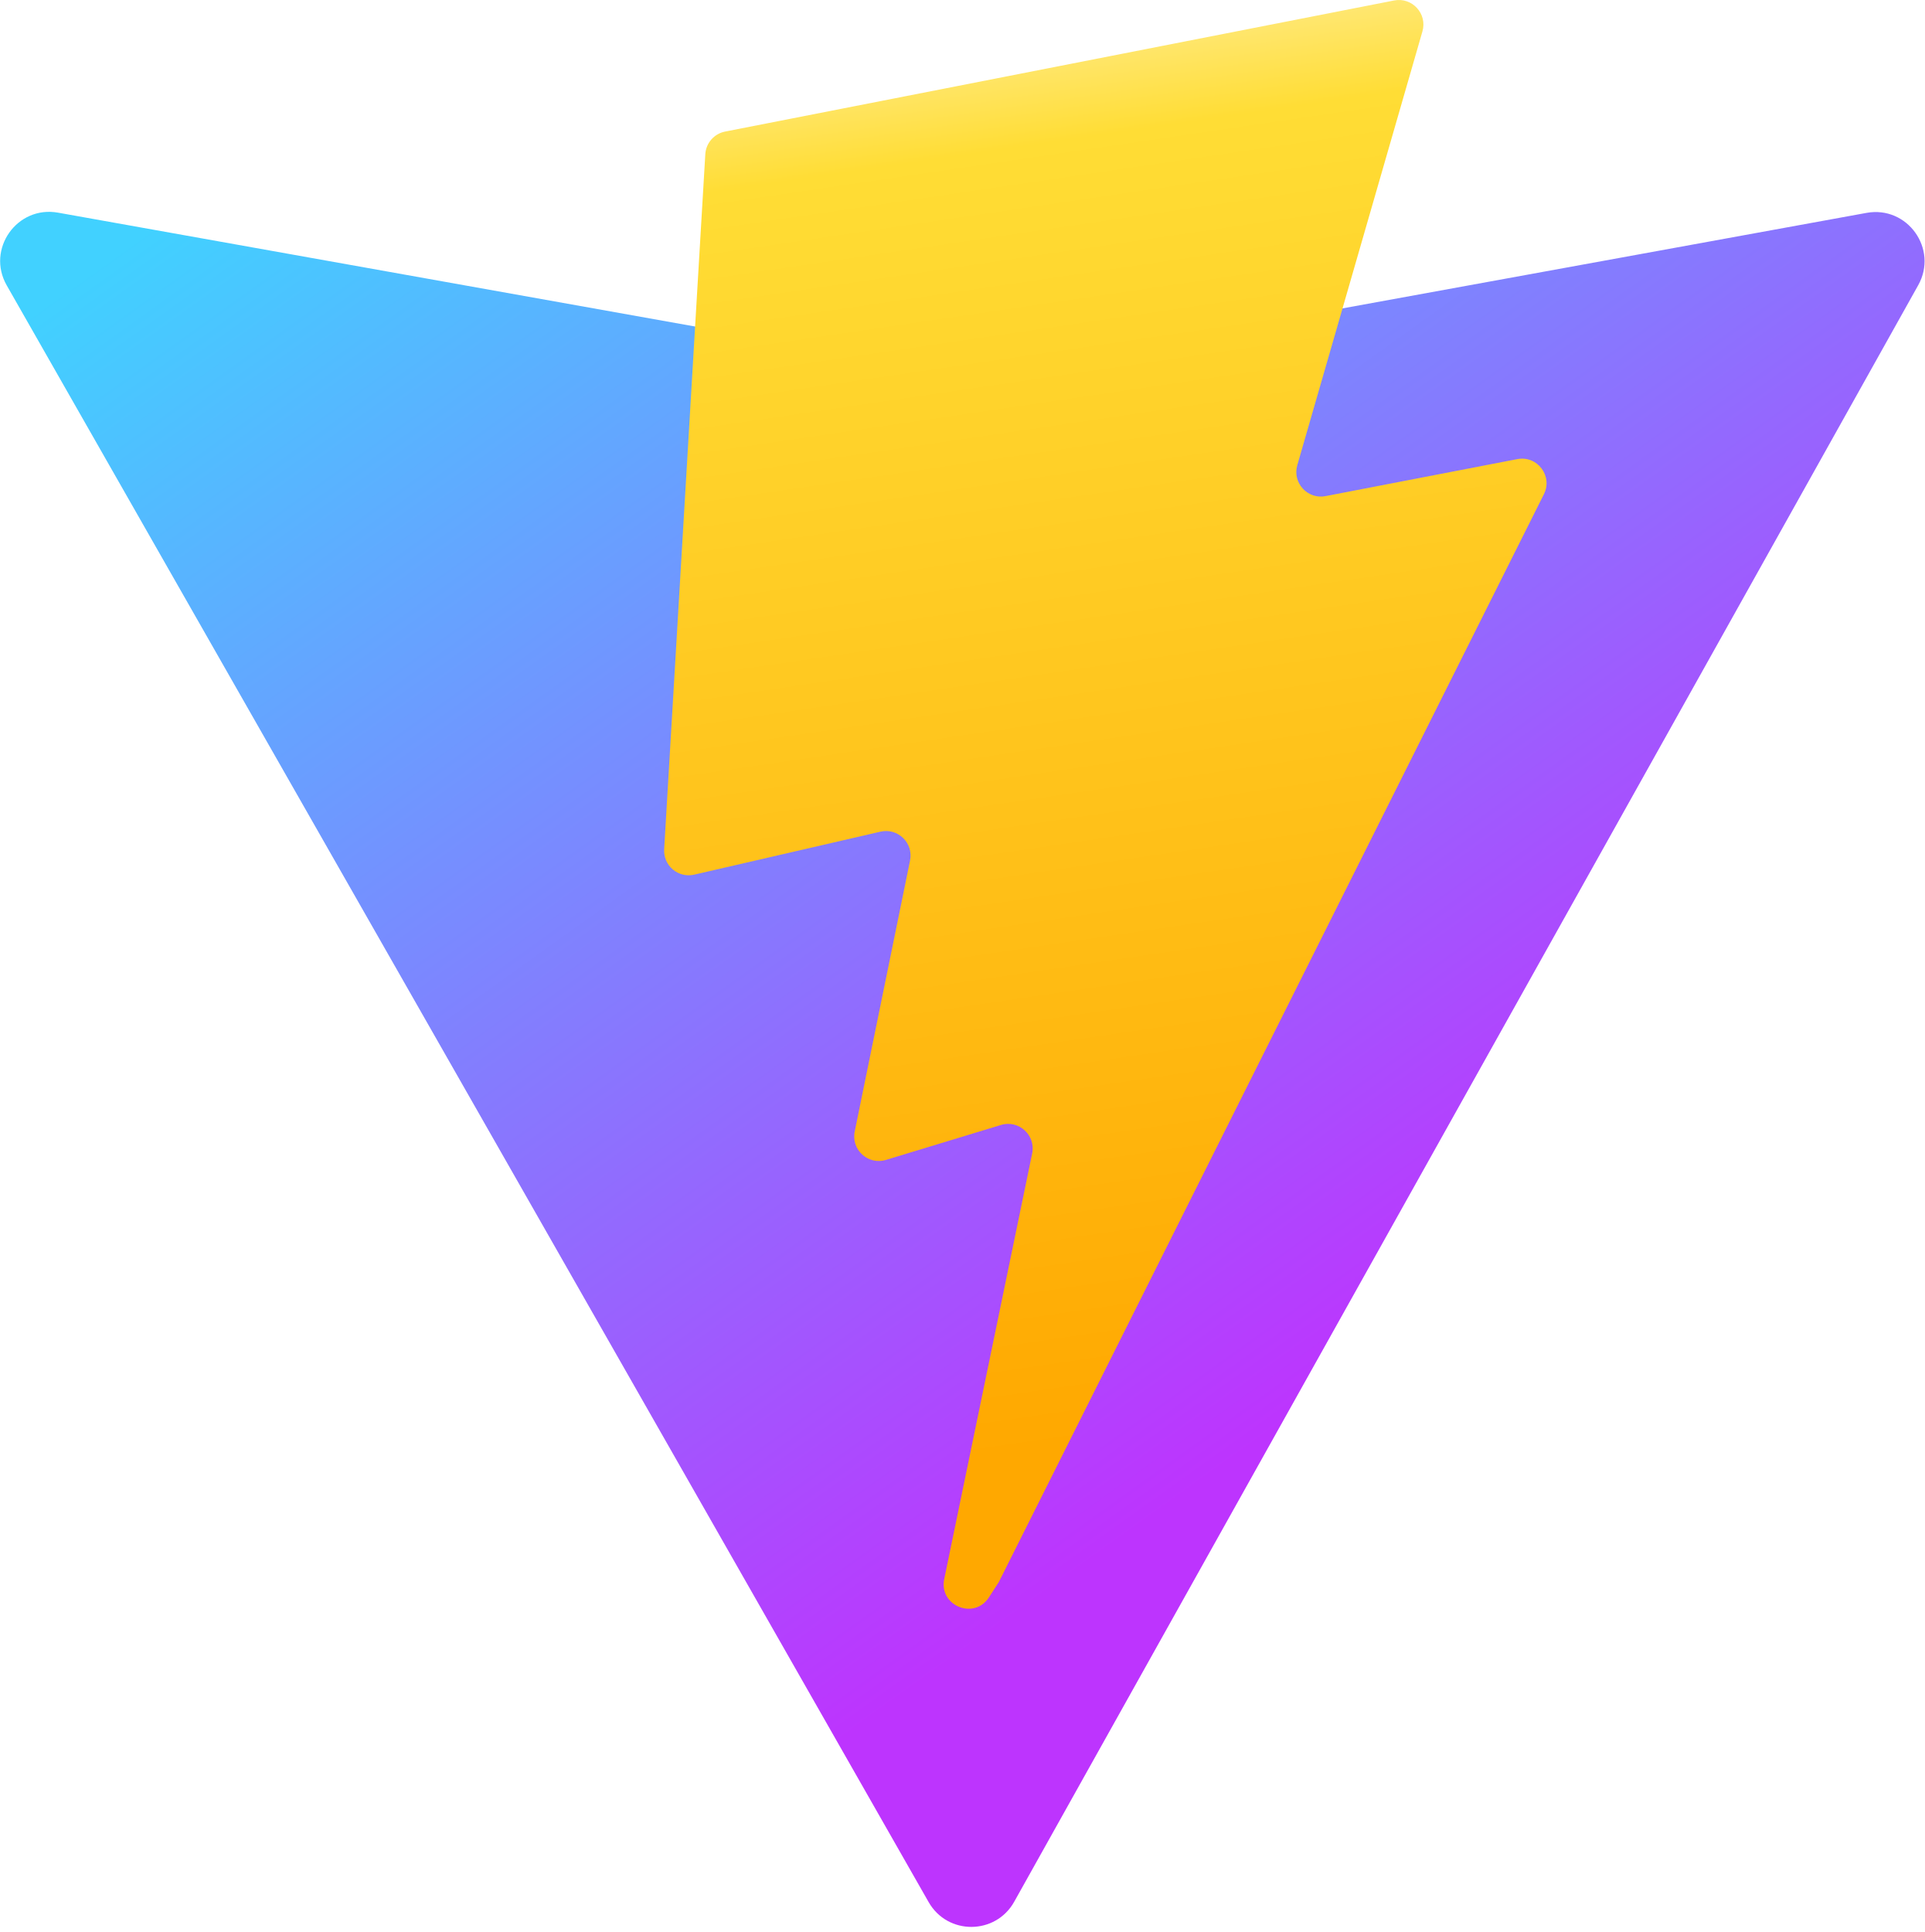
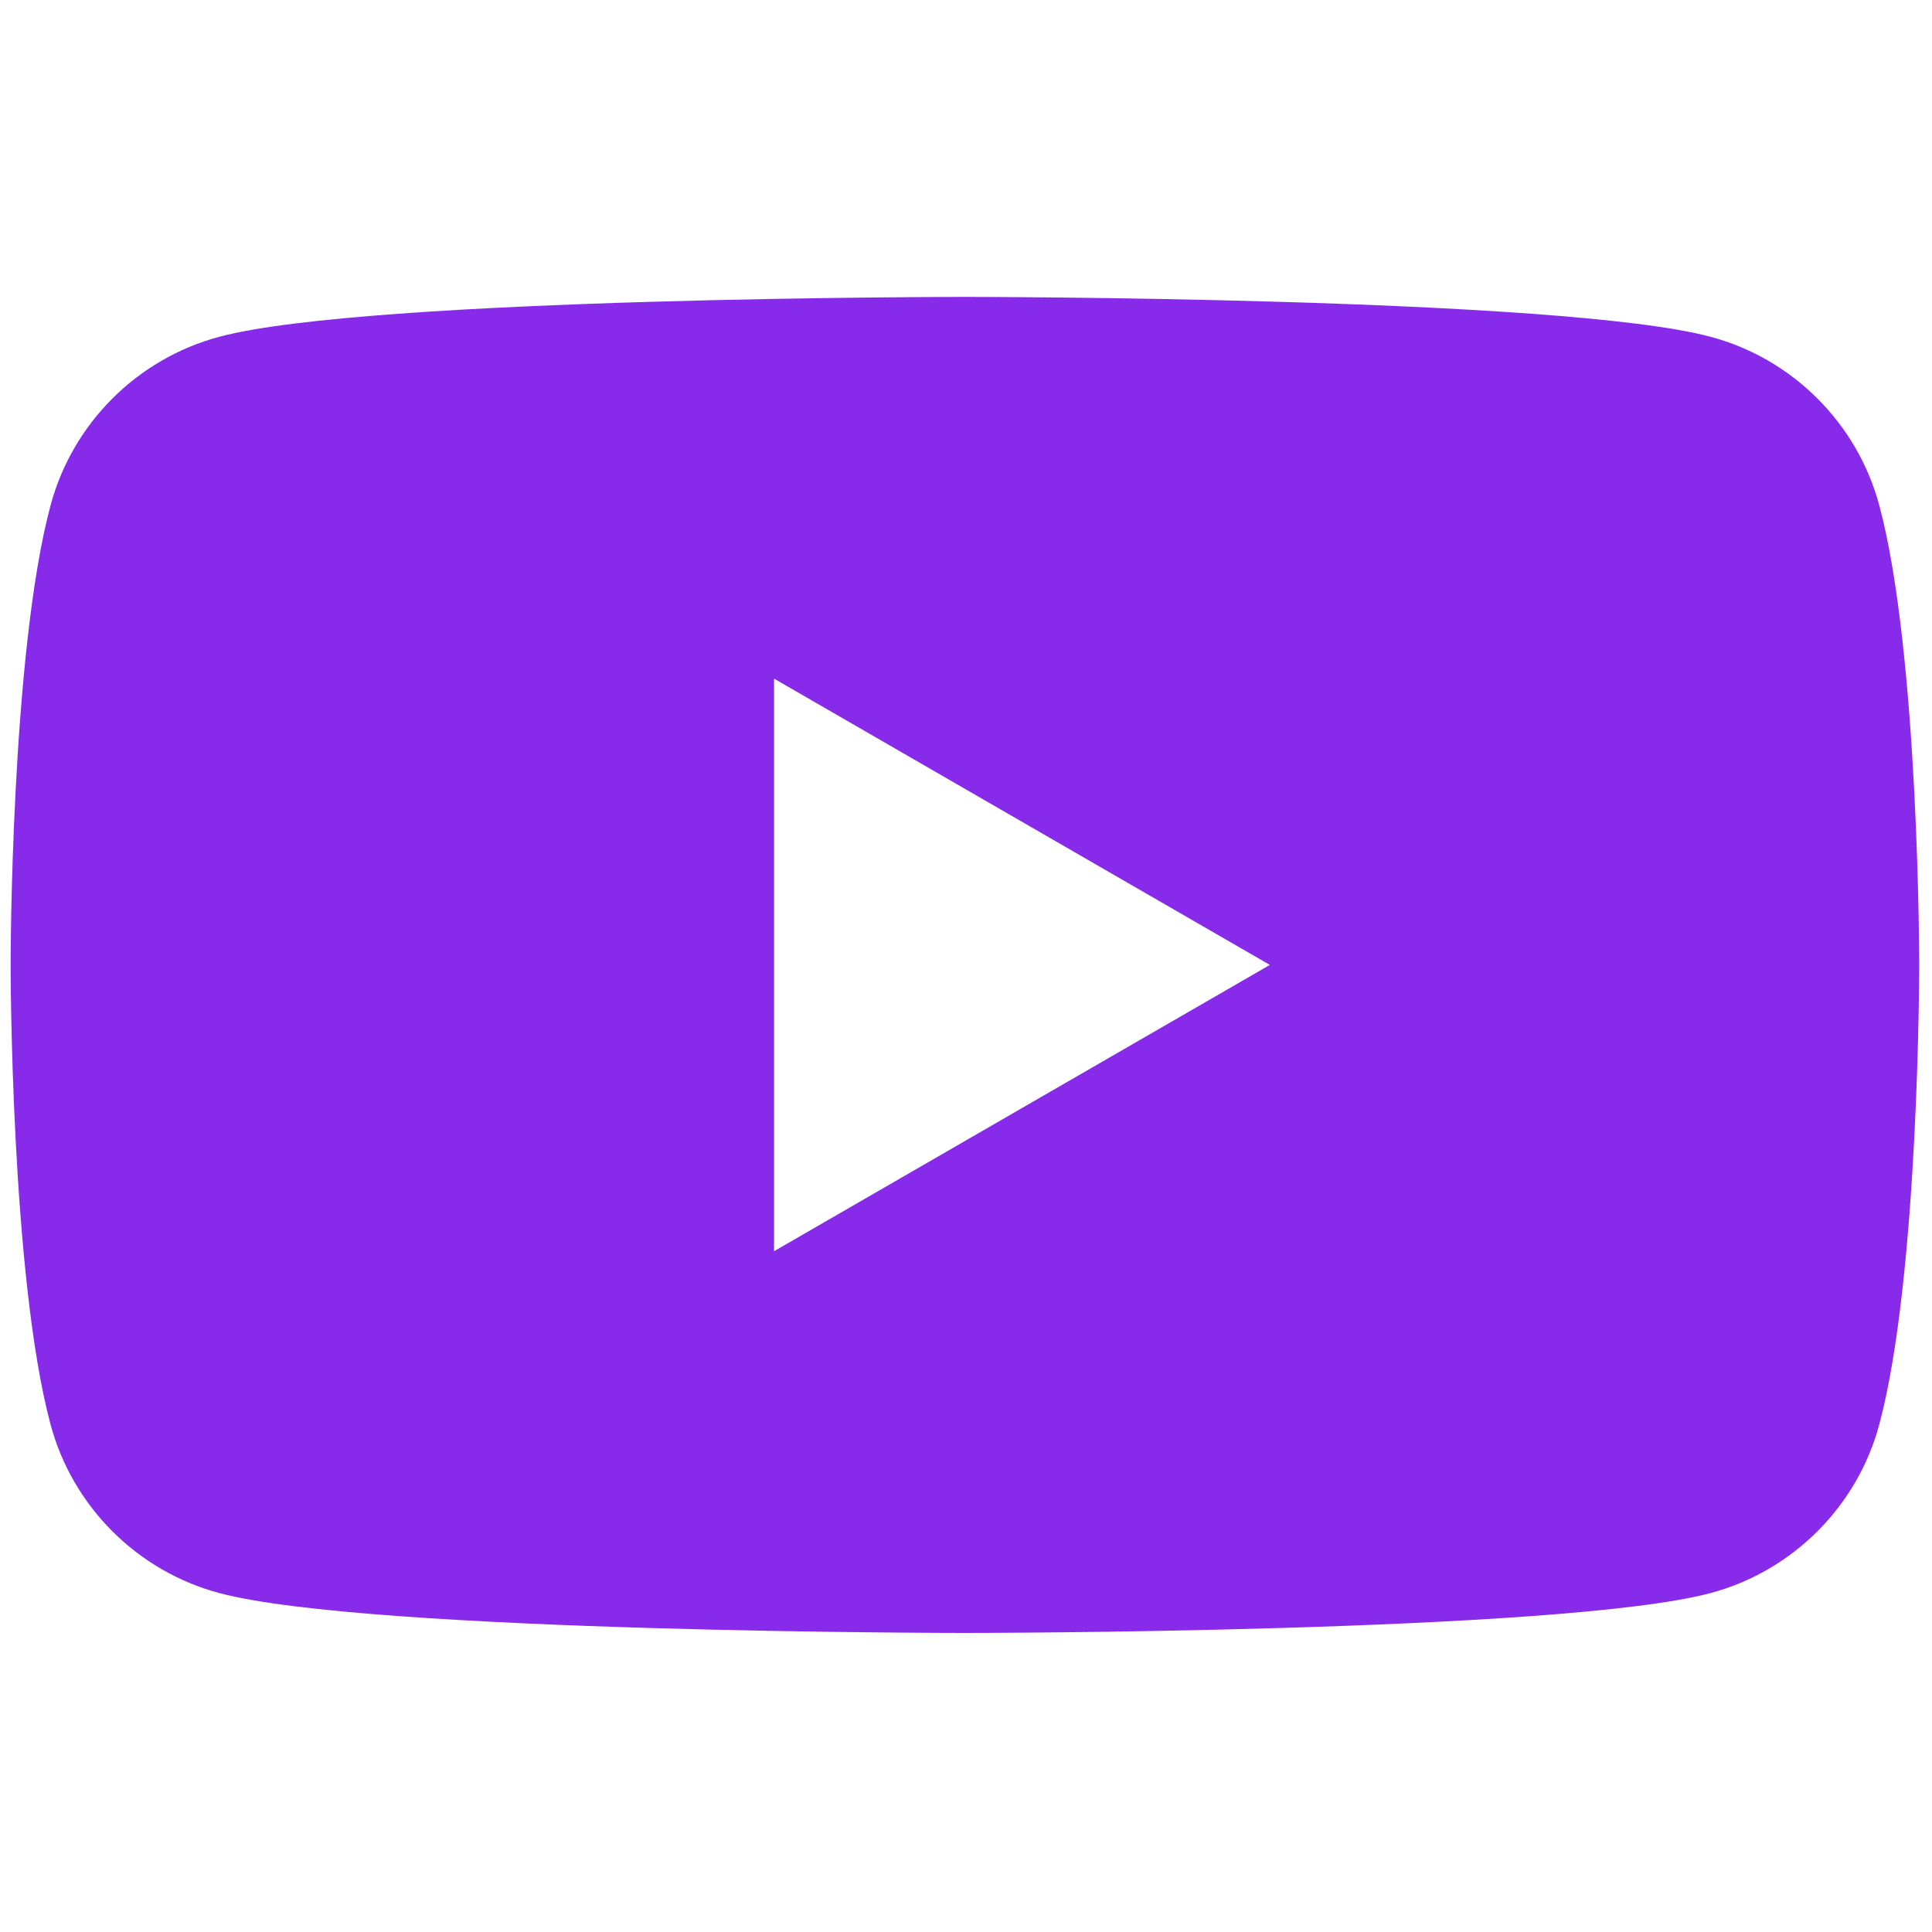
- <svg xmlns="http://www.w3.org/2000/svg" aria-hidden="true" role="img" class="iconify iconify--logos" width="31.88" height="32" preserveAspectRatio="xMidYMid meet" viewBox="0 0 256 257">
+ <svg xmlns="http://www.w3.org/2000/svg" version="1.1" width="256" height="256" viewBox="0 0 256 256" xml:space="preserve">
  <defs>
-     <linearGradient id="IconifyId1813088fe1fbc01fb466" x1="-.828%" x2="57.636%" y1="7.652%" y2="78.411%">
-       <stop offset="0%" stop-color="#41D1FF" />
-       <stop offset="100%" stop-color="#BD34FE" />
-     </linearGradient>
-     <linearGradient id="IconifyId1813088fe1fbc01fb467" x1="43.376%" x2="50.316%" y1="2.242%" y2="89.03%">
-       <stop offset="0%" stop-color="#FFEA83" />
-       <stop offset="8.333%" stop-color="#FFDD35" />
-       <stop offset="100%" stop-color="#FFA800" />
-     </linearGradient>
-   </defs>
-   <path fill="url(#IconifyId1813088fe1fbc01fb466)" d="M255.153 37.938L134.897 252.976c-2.483 4.44-8.862 4.466-11.382.048L.875 37.958c-2.746-4.814 1.371-10.646 6.827-9.67l120.385 21.517a6.537 6.537 0 0 0 2.322-.004l117.867-21.483c5.438-.991 9.574 4.796 6.877 9.62Z" />
-   <path fill="url(#IconifyId1813088fe1fbc01fb467)" d="M185.432.063L96.44 17.501a3.268 3.268 0 0 0-2.634 3.014l-5.474 92.456a3.268 3.268 0 0 0 3.997 3.378l24.777-5.718c2.318-.535 4.413 1.507 3.936 3.838l-7.361 36.047c-.495 2.426 1.782 4.5 4.151 3.78l15.304-4.649c2.372-.72 4.652 1.36 4.15 3.788l-11.698 56.621c-.732 3.542 3.979 5.473 5.943 2.437l1.313-2.028l72.516-144.72c1.215-2.423-.88-5.186-3.54-4.672l-25.505 4.922c-2.396.462-4.435-1.77-3.759-4.114l16.646-57.705c.677-2.35-1.37-4.583-3.769-4.113Z" />
+ </defs>
+   <g style="stroke: none; stroke-width: 0; stroke-dasharray: none; stroke-linecap: butt; stroke-linejoin: miter; stroke-miterlimit: 10; fill: none; fill-rule: nonzero; opacity: 1;" transform="translate(1.406593 1.406593) scale(2.81 2.81)">
+     <path d="M 88.119 23.338 c -1.035 -3.872 -4.085 -6.922 -7.957 -7.957 C 73.144 13.5 45 13.5 45 13.5 s -28.144 0 -35.162 1.881 c -3.872 1.035 -6.922 4.085 -7.957 7.957 C 0 30.356 0 45 0 45 s 0 14.644 1.881 21.662 c 1.035 3.872 4.085 6.922 7.957 7.957 C 16.856 76.5 45 76.5 45 76.5 s 28.144 0 35.162 -1.881 c 3.872 -1.035 6.922 -4.085 7.957 -7.957 C 90 59.644 90 45 90 45 S 90 30.356 88.119 23.338 z" style="stroke: none; stroke-width: 1; stroke-dasharray: none; stroke-linecap: butt; stroke-linejoin: miter; stroke-miterlimit: 10; fill: rgb(136,42,234); fill-rule: nonzero; opacity: 1;" transform=" matrix(1 0 0 1 0 0) " stroke-linecap="round" />
+     <polygon points="36,58.5 59.38,45 36,31.5 " style="stroke: none; stroke-width: 1; stroke-dasharray: none; stroke-linecap: butt; stroke-linejoin: miter; stroke-miterlimit: 10; fill: rgb(255,255,255); fill-rule: nonzero; opacity: 1;" transform="  matrix(1 0 0 1 0 0) " />
+   </g>
</svg>
